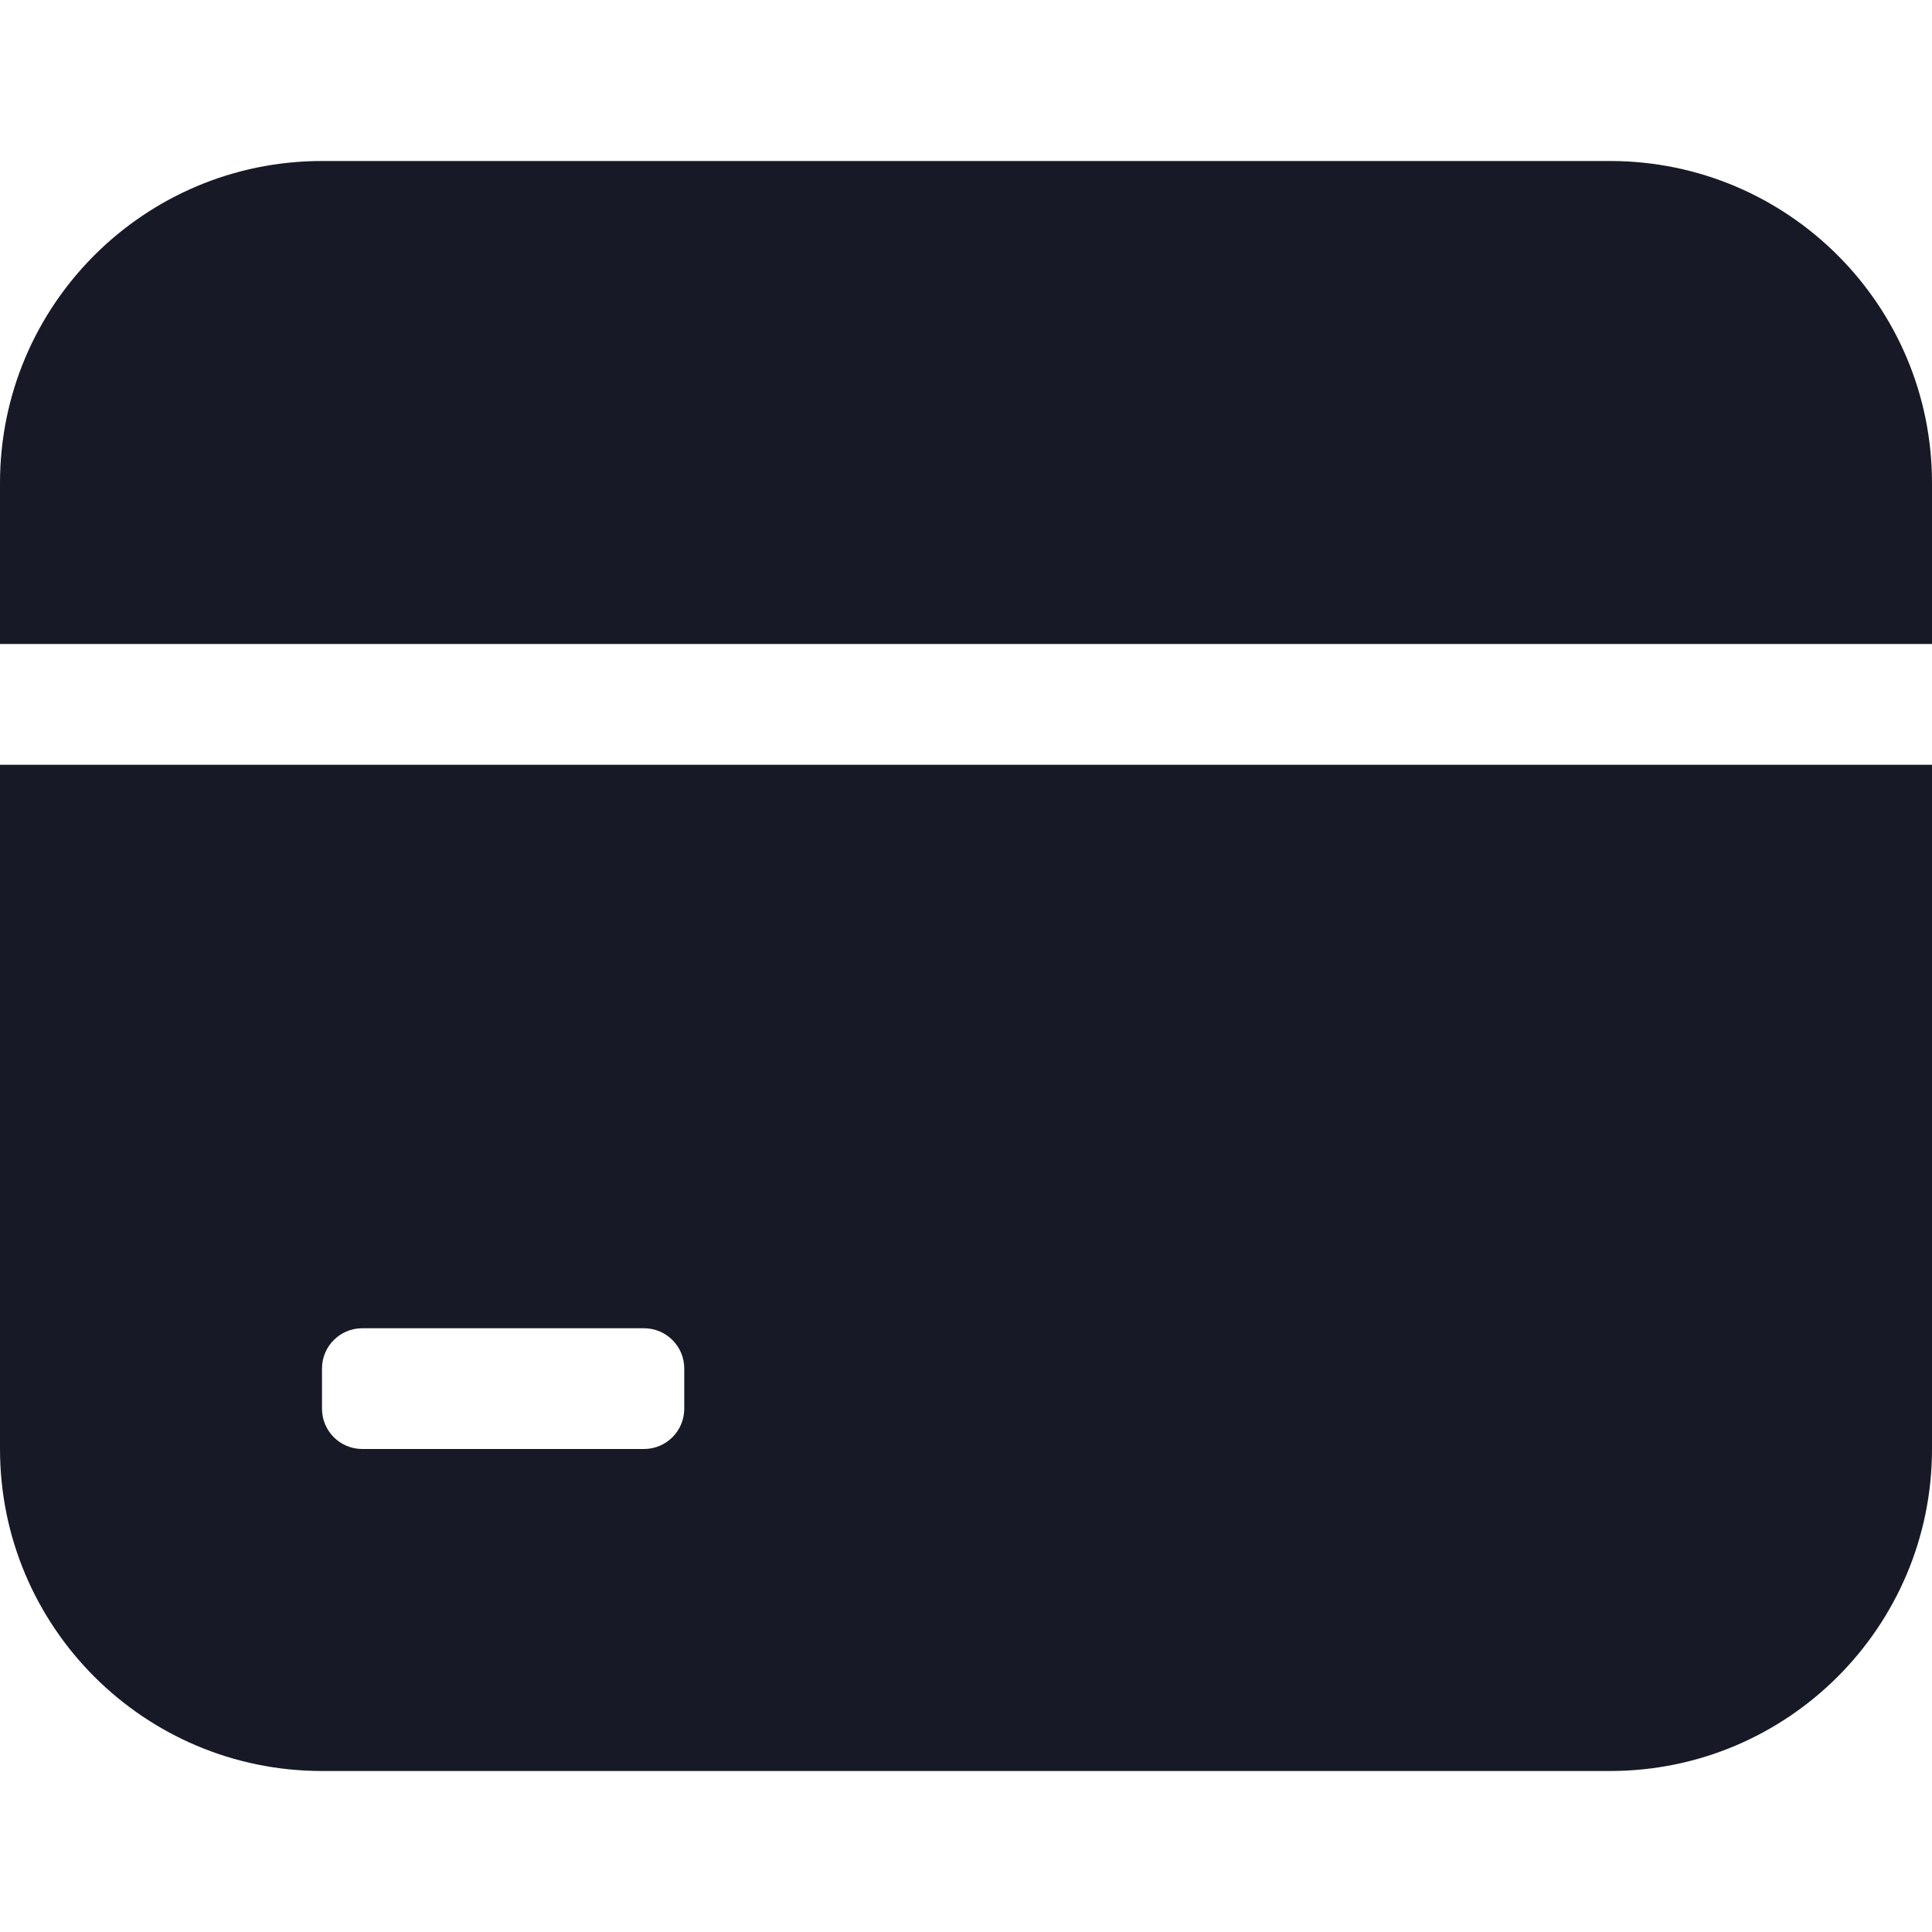
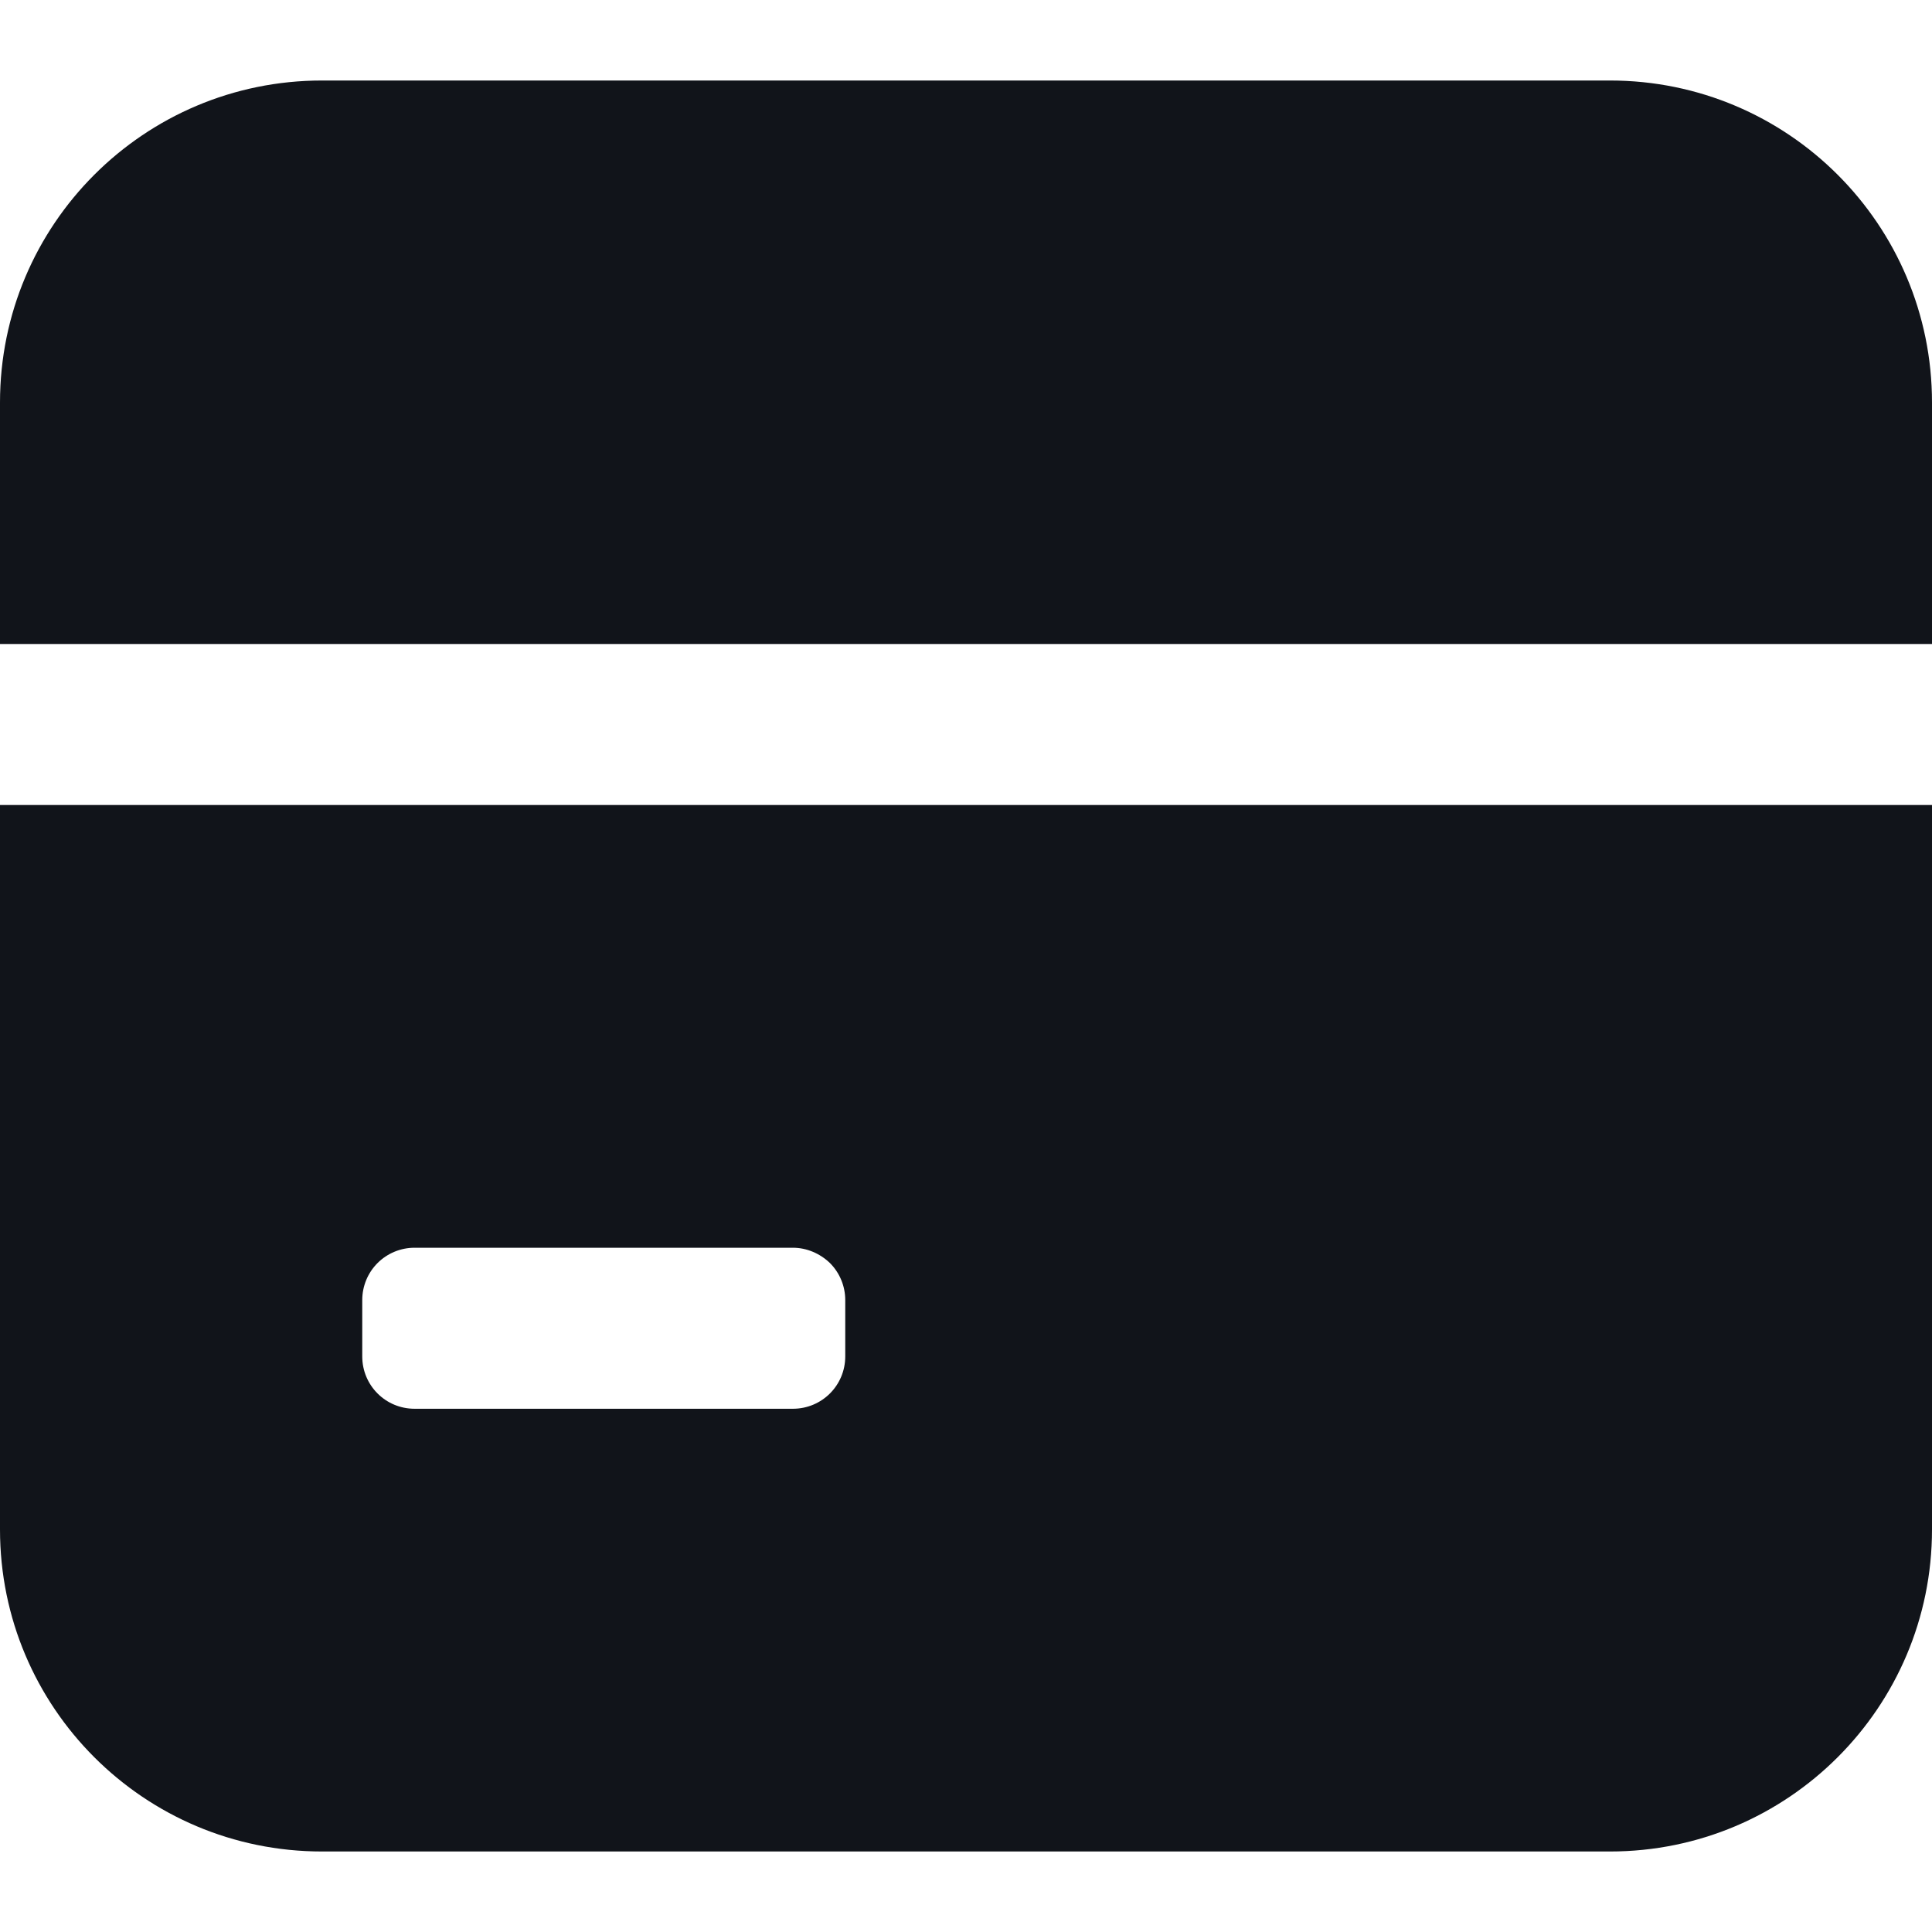
- <svg xmlns="http://www.w3.org/2000/svg" fill="none" version="1.1" viewBox="0 0 48 48">
-   <defs />
-   <g style="mix-blend-mode:pass-through;opacity:1" transform="matrix(1,0,0,1,0,0)">
-     <g style="mix-blend-mode:pass-through;opacity:1" transform="matrix(1,0,0,1,0,4)">
-       <path d="M0 8C0 3.582 3.582 0 8 0L40 0C44.418 0 48 3.582 48 8L48 12L0 12L0 8ZM0 15L0 32C0 36.418 3.582 40 8 40L40 40C44.418 40 48 36.418 48 32L48 15L0 15ZM9 29L16 29C16.552 29 17 29.448 17 30L17 31C17 31.552 16.552 32 16 32L9 32C8.448 32 8 31.552 8 31L8 30C8 29.448 8.448 29 9 29Z" fill-rule="NONZERO" fill="#171a26" fill-opacity="1" style="mix-blend-mode:normal" />
-     </g>
-   </g>
+ <svg xmlns="http://www.w3.org/2000/svg" viewBox="0 0 1024 1024">
+   <path fill="#11141a" d="M170.67 42.67h682.66c94.29 0 170.67 76.37 170.67 170.66v128h-1024v-128c0-94.29 76.37-170.67 170.67-170.66z m-170.67 384v384c0 94.29 76.37 170.67 170.67 170.66h682.66c94.29 0 170.67-76.37 170.67-170.66v-384h-1024z m200.11 242.77a27.76 27.76 0 0 1 19.62-8.11h200.54c7.25 0 14.29 2.99 19.62 8.11a27.77 27.77 0 0 1 8.11 19.63v29.86c0 15.36-12.37 27.73-27.73 27.74h-200.54c-15.36 0-27.73-12.37-27.73-27.74v-29.86c0-7.47 2.99-14.51 8.11-19.63z" />
</svg>
